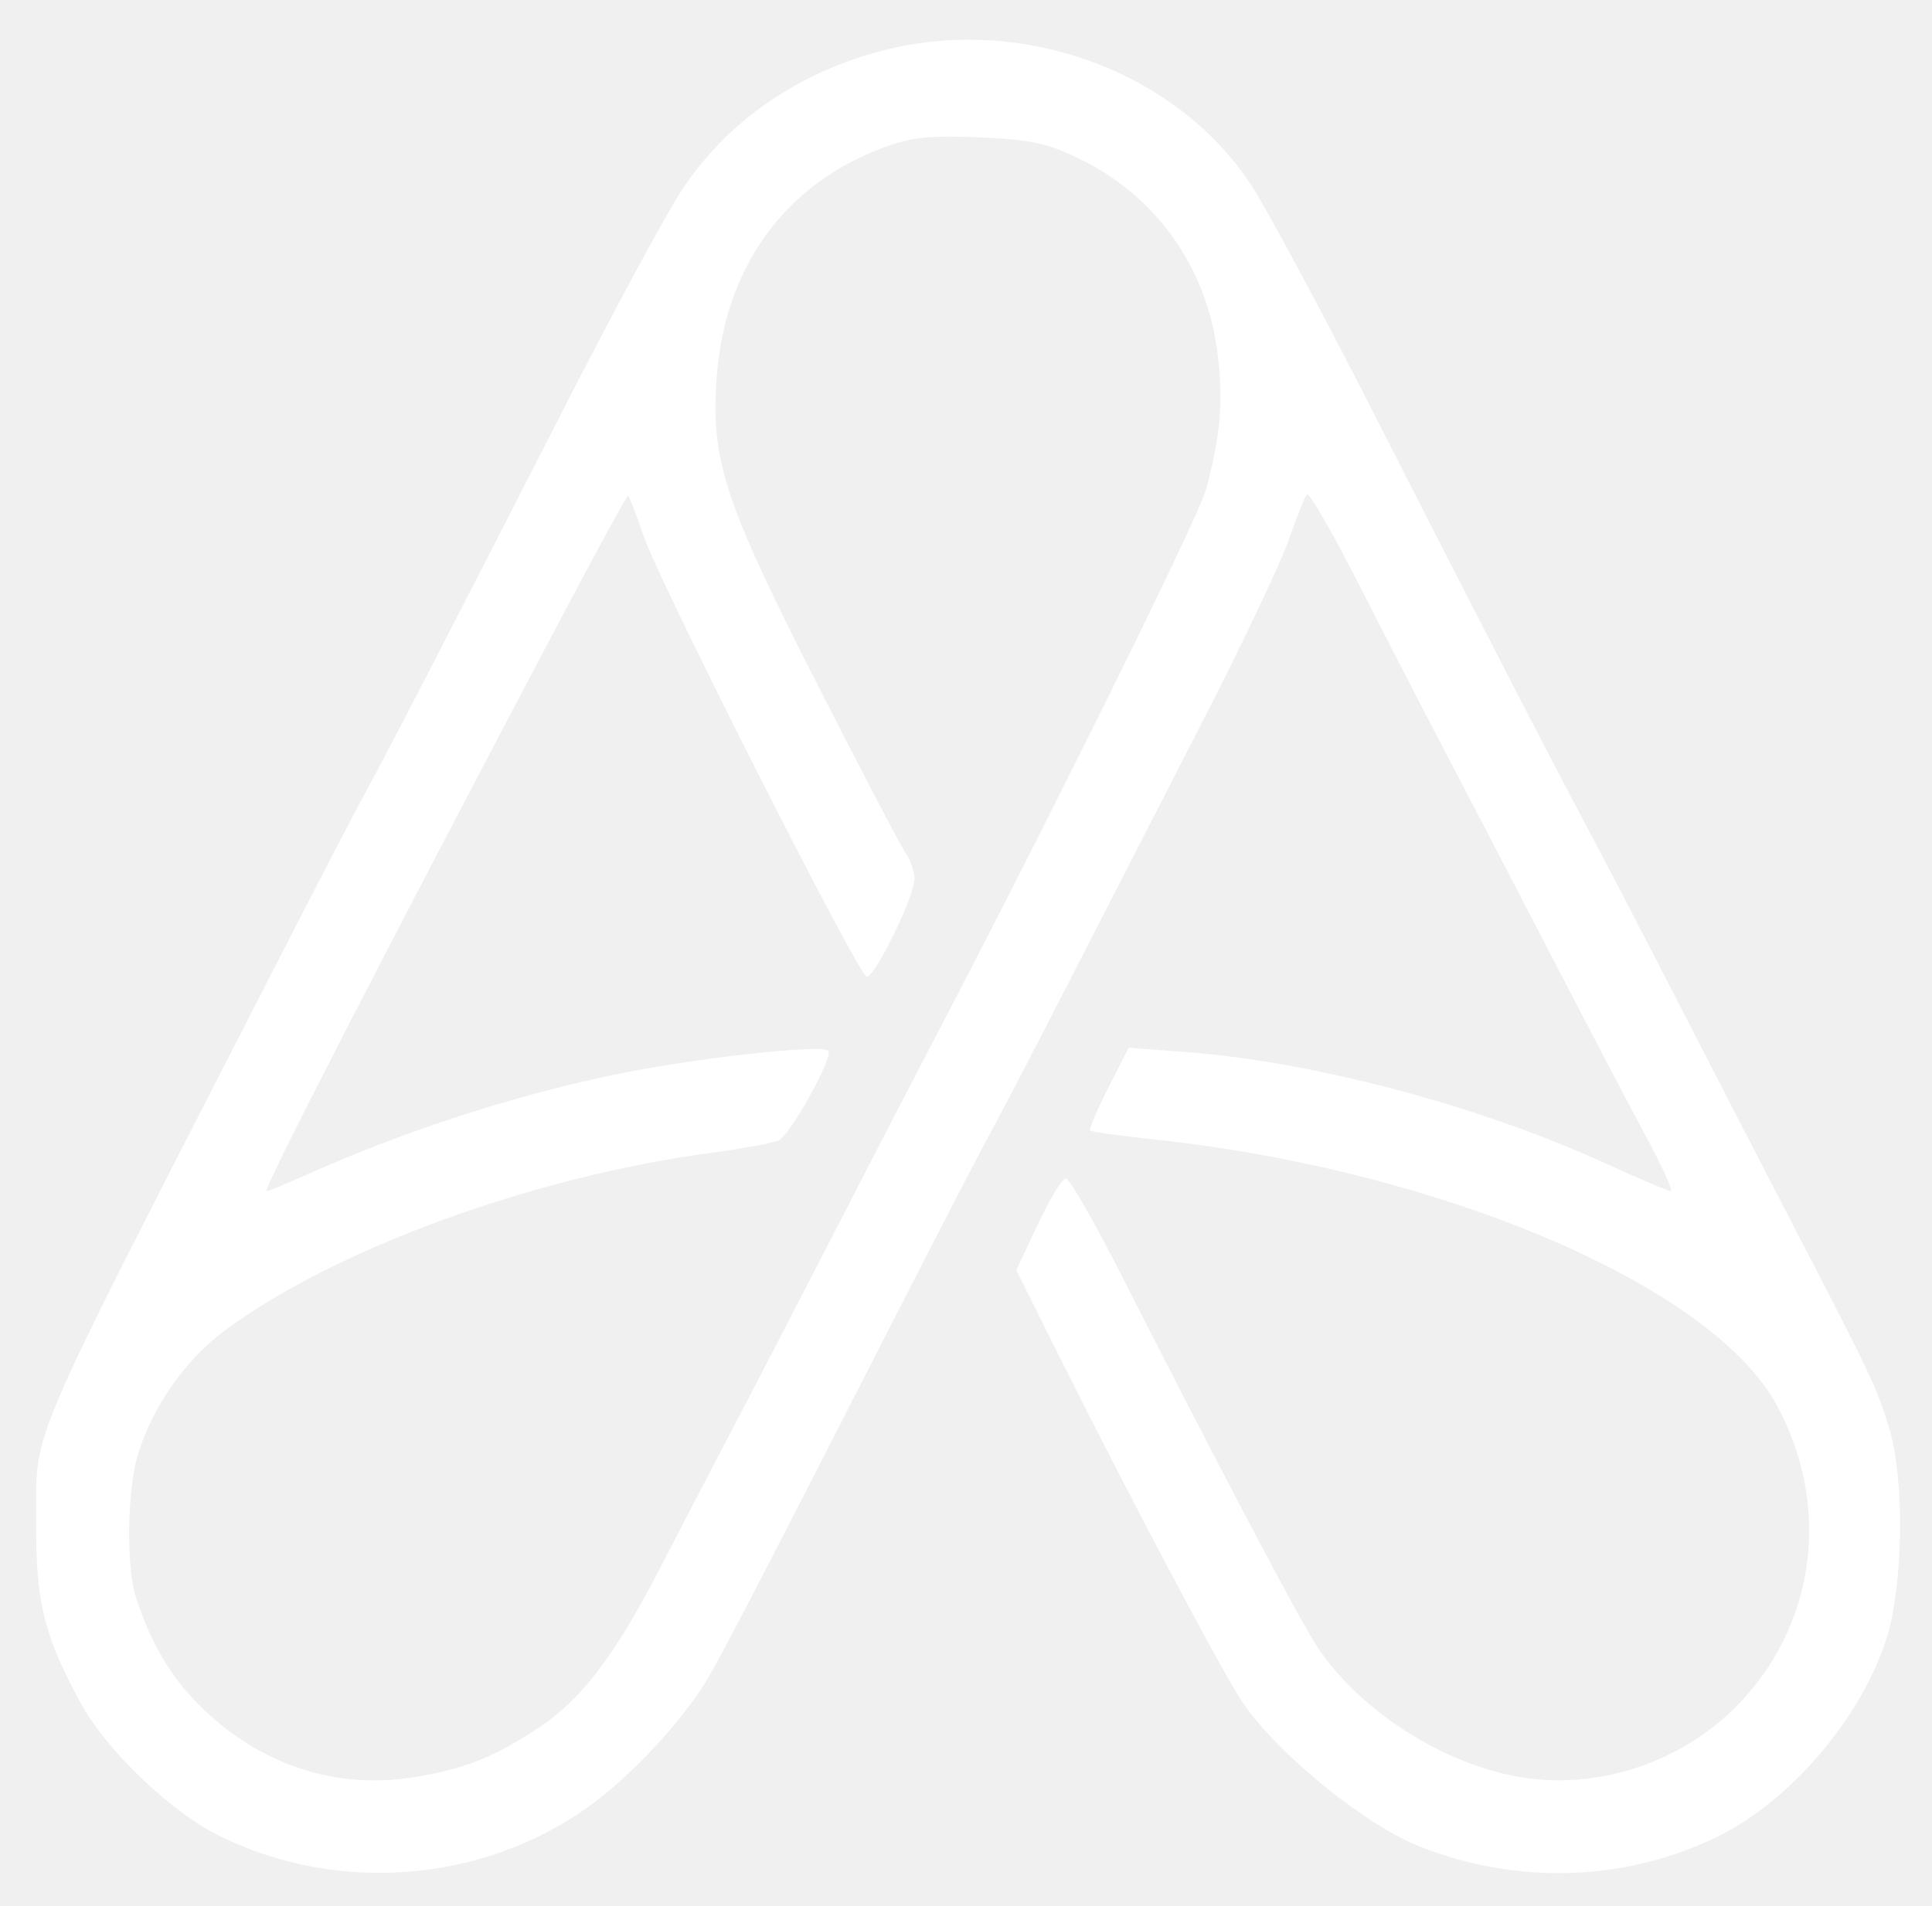
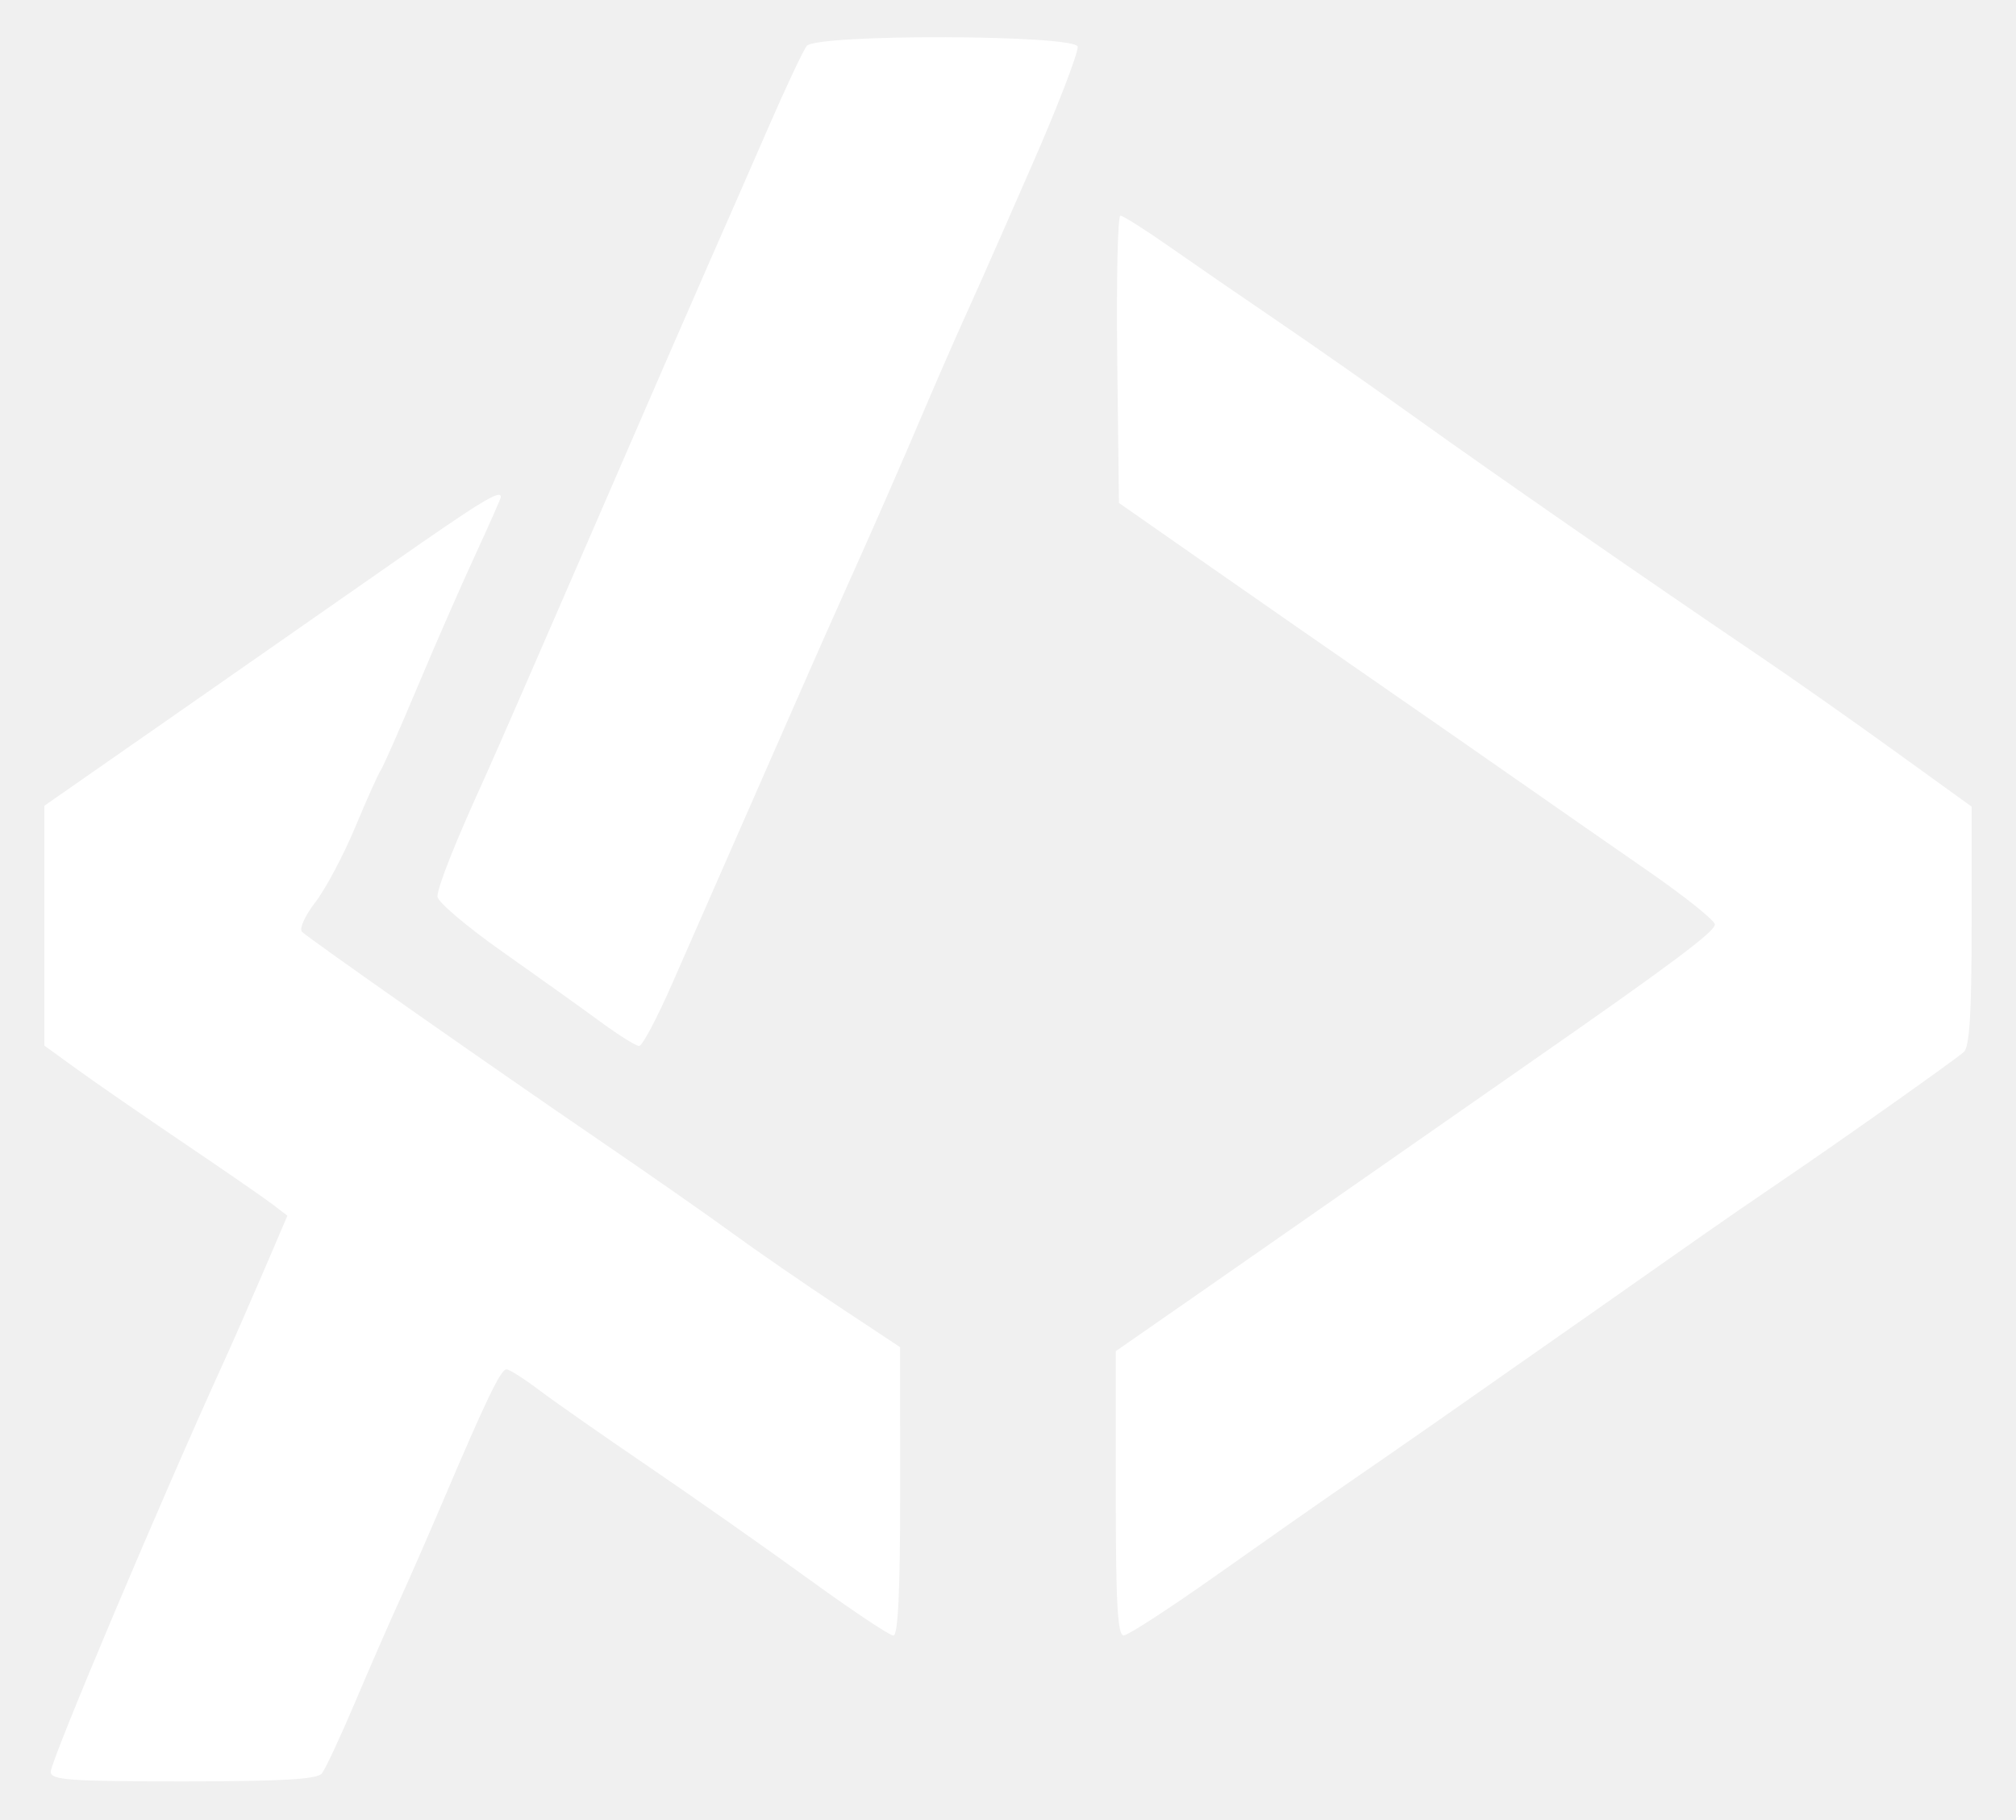
- <svg xmlns="http://www.w3.org/2000/svg" viewBox="0 0 300 296" fill="none">
-   <path d="M 137 7.872 C 123.699 11.342, 112.821 18.935, 105.791 29.655 C 103.322 33.420, 94.987 48.875, 87.269 64 C 70.492 96.875, 59.600 117.953, 56.386 123.760 C 55.089 126.103, 48.788 138.253, 42.384 150.760 C 3.094 227.486, 5.710 221.386, 5.617 236.500 C 5.541 248.830, 6.885 254.240, 12.612 264.660 C 16.652 272.011, 26.623 281.512, 34.180 285.212 C 52.523 294.192, 74.855 292.415, 91.322 280.665 C 97.805 276.038, 105.923 267.363, 109.722 261 C 112.143 256.947, 118.302 245.075, 137.478 207.500 C 145.057 192.650, 152.266 178.700, 153.499 176.500 C 154.732 174.300, 160.355 163.500, 165.995 152.500 C 171.635 141.500, 181.094 123.050, 187.015 111.500 C 192.936 99.950, 198.803 87.575, 200.052 84 C 201.301 80.425, 202.594 77.179, 202.925 76.787 C 203.256 76.394, 206.780 82.469, 210.756 90.287 C 214.731 98.104, 221.046 110.350, 224.789 117.500 C 228.532 124.650, 236.021 139.050, 241.431 149.500 C 246.842 159.950, 253.270 172.213, 255.715 176.750 C 258.161 181.287, 259.836 185, 259.437 185 C 259.038 185, 254.389 183.025, 249.106 180.610 C 229.674 171.730, 203.921 164.896, 184.308 163.416 L 175.264 162.733 172.086 168.987 C 170.338 172.427, 169.067 175.400, 169.261 175.595 C 169.456 175.789, 174.089 176.430, 179.557 177.018 C 223.737 181.772, 265.616 199.630, 275.782 218.051 C 284.522 233.886, 281.963 252.761, 269.379 265.278 C 260.642 273.968, 247.646 278.100, 235.750 275.968 C 223.500 273.772, 210.520 265.240, 204.187 255.221 C 201.149 250.413, 188.173 225.733, 174.234 198.252 C 169.980 189.865, 166.050 183.012, 165.500 183.022 C 164.950 183.032, 162.994 186.245, 161.153 190.162 L 157.807 197.284 164.345 210.392 C 175.299 232.353, 190.068 260.239, 192.995 264.485 C 198.572 272.576, 211.965 283.452, 220.500 286.822 C 235.645 292.801, 252.476 292.234, 266.711 285.265 C 278.078 279.700, 289.188 266.607, 292.991 254.295 C 295.549 246.013, 295.750 229.890, 293.395 221.960 C 291.568 215.805, 290.583 213.717, 278.799 191 C 274.092 181.925, 266.200 166.625, 261.262 157 C 256.324 147.375, 250.250 135.675, 247.765 131 C 240.254 116.870, 229.520 96.056, 213.729 65 C 205.478 48.775, 196.714 32.439, 194.253 28.699 C 182.582 10.960, 158.601 2.236, 137 7.872 M 137.198 22.916 C 121.684 28.686, 112.361 41.713, 111.243 59.181 C 110.445 71.643, 112.608 78.169, 126.755 105.979 C 133.603 119.442, 139.835 131.355, 140.603 132.451 C 141.372 133.548, 142.003 135.357, 142.008 136.473 C 142.018 139.225, 135.735 152.053, 134.561 151.676 C 133.122 151.213, 102.325 90.347, 99.938 83.250 C 98.783 79.813, 97.684 77, 97.498 77 C 97.311 77, 92.230 86.338, 86.206 97.750 C 60.085 147.235, 40.686 185, 41.387 185 C 41.692 185, 44.317 183.933, 47.220 182.628 C 62.370 175.822, 79.141 170.340, 95.083 166.983 C 107.386 164.391, 127.938 162.090, 128.639 163.225 C 129.328 164.340, 122.786 176.145, 120.954 177.091 C 120.154 177.505, 115.450 178.385, 110.500 179.047 C 82.844 182.748, 52.212 193.908, 35.067 206.530 C 28.837 211.116, 23.683 218.437, 21.408 225.932 C 19.737 231.438, 19.577 243.409, 21.112 248.101 C 23.461 255.280, 26.427 260.332, 30.937 264.831 C 40.194 274.066, 51.935 278.007, 64.304 276.031 C 72.035 274.796, 76.769 272.917, 83.655 268.351 C 90.322 263.929, 95.490 257.122, 102.521 243.500 C 105.644 237.450, 110.797 227.550, 113.972 221.500 C 117.147 215.450, 124.364 201.513, 130.011 190.529 C 135.658 179.545, 142.174 166.945, 144.490 162.529 C 161.948 129.251, 186.039 80.531, 187.278 76 C 189.511 67.829, 189.976 62.263, 189.046 54.821 C 187.370 41.411, 179.420 30.308, 167.354 24.529 C 162.521 22.214, 159.843 21.656, 152 21.334 C 144.321 21.018, 141.484 21.322, 137.198 22.916" fill="#FFFFFF" fill-rule="evenodd" />
+ <svg xmlns="http://www.w3.org/2000/svg" viewBox="0 0 318 287" fill="none">
+   <path d="M 127.249 7.250 C 126.701 7.938, 124.001 13.675, 121.247 20 C 118.494 26.325, 114.354 35.775, 112.047 41 C 109.740 46.225, 101.321 65.575, 93.338 84 C 85.355 102.425, 77.739 119.873, 76.414 122.774 C 71.868 132.726, 69 139.941, 69 141.425 C 69 142.241, 73.612 146.157, 79.250 150.127 C 84.888 154.097, 91.843 159.068, 94.707 161.173 C 97.571 163.278, 100.319 165, 100.814 165 C 101.309 165, 103.638 160.613, 105.989 155.250 C 108.340 149.887, 113.623 137.850, 117.730 128.500 C 121.836 119.150, 126.085 109.475, 127.170 107 C 129.391 101.939, 130.010 100.546, 136.287 86.500 C 138.746 81, 142.669 72, 145.005 66.500 C 147.342 61, 150.481 53.800, 151.980 50.500 C 153.479 47.200, 156.378 40.675, 158.423 36 C 160.468 31.325, 162.536 26.600, 163.019 25.500 C 166.679 17.173, 170 8.560, 170 7.395 C 170 5.459, 128.787 5.319, 127.249 7.250 M 176.231 56.667 L 176.500 79.334 190.500 89.108 C 198.200 94.483, 210.350 102.929, 217.500 107.874 C 224.650 112.820, 234.775 119.856, 240 123.510 C 245.225 127.163, 254.225 133.424, 260 137.422 C 265.775 141.420, 270.500 145.204, 270.500 145.831 C 270.500 146.960, 263.564 152.145, 241.747 167.327 C 235.561 171.632, 223.750 179.869, 215.500 185.631 C 207.250 191.394, 194.988 199.940, 188.250 204.622 L 176 213.135 176 235.567 C 176 252.860, 176.286 257.994, 177.250 257.975 C 177.938 257.961, 184.575 253.651, 192 248.396 C 199.425 243.142, 208.425 236.837, 212 234.385 C 215.575 231.934, 222.100 227.412, 226.500 224.336 C 239.717 215.096, 263.055 198.739, 268.447 194.937 C 271.226 192.978, 277.100 188.933, 281.500 185.950 C 290.214 180.041, 307.747 167.638, 309.750 165.965 C 310.669 165.198, 311 159.930, 311 146.081 L 311 127.242 298.750 118.395 C 292.012 113.529, 282.450 106.809, 277.500 103.462 C 260.579 92.022, 235.509 74.647, 223.500 66.037 C 216.900 61.305, 207 54.375, 201.500 50.637 C 196 46.898, 188.350 41.634, 184.500 38.937 C 180.650 36.241, 177.154 34.027, 176.731 34.018 C 176.308 34.008, 176.083 44.200, 176.231 56.667 M 61.943 88.792 C 53.449 94.728, 37.612 105.775, 26.750 113.341 L 7 127.099 7 146.018 L 7 164.937 12.250 168.740 C 15.138 170.832, 22.675 176.039, 29 180.312 C 35.325 184.584, 41.589 188.908, 42.919 189.922 L 45.339 191.764 41.535 200.632 C 39.443 205.509, 36.683 211.799, 35.401 214.609 C 25.446 236.431, 8 277.734, 8 279.480 C 8 280.791, 10.865 281, 28.878 281 C 44.373 281, 50.016 280.678, 50.767 279.750 C 51.324 279.063, 53.686 274, 56.017 268.500 C 58.347 263, 61.490 255.800, 63 252.500 C 64.510 249.200, 67.661 242, 70.001 236.500 C 76.688 220.785, 78.995 216, 79.886 216 C 80.340 216, 82.690 217.493, 85.106 219.318 C 87.523 221.142, 95.269 226.558, 102.321 231.354 C 109.372 236.149, 120.701 244.106, 127.496 249.036 C 134.290 253.966, 140.333 258, 140.925 258 C 141.661 258, 141.997 250.819, 141.990 235.250 L 141.979 212.500 132.240 206.057 C 126.883 202.513, 119.350 197.315, 115.500 194.505 C 111.650 191.696, 102.200 185.098, 94.500 179.843 C 78.055 168.620, 48.878 148.166, 47.635 146.989 C 47.159 146.538, 48.101 144.444, 49.729 142.335 C 51.357 140.226, 54.189 134.900, 56.023 130.500 C 57.856 126.100, 59.671 122.050, 60.055 121.500 C 60.440 120.950, 63.021 115.100, 65.791 108.500 C 68.562 101.900, 72.667 92.518, 74.914 87.650 C 77.161 82.783, 79 78.621, 79 78.400 C 79 77.150, 75.897 79.041, 61.943 88.792" fill="#FFFFFF" fill-rule="evenodd" />
</svg>
